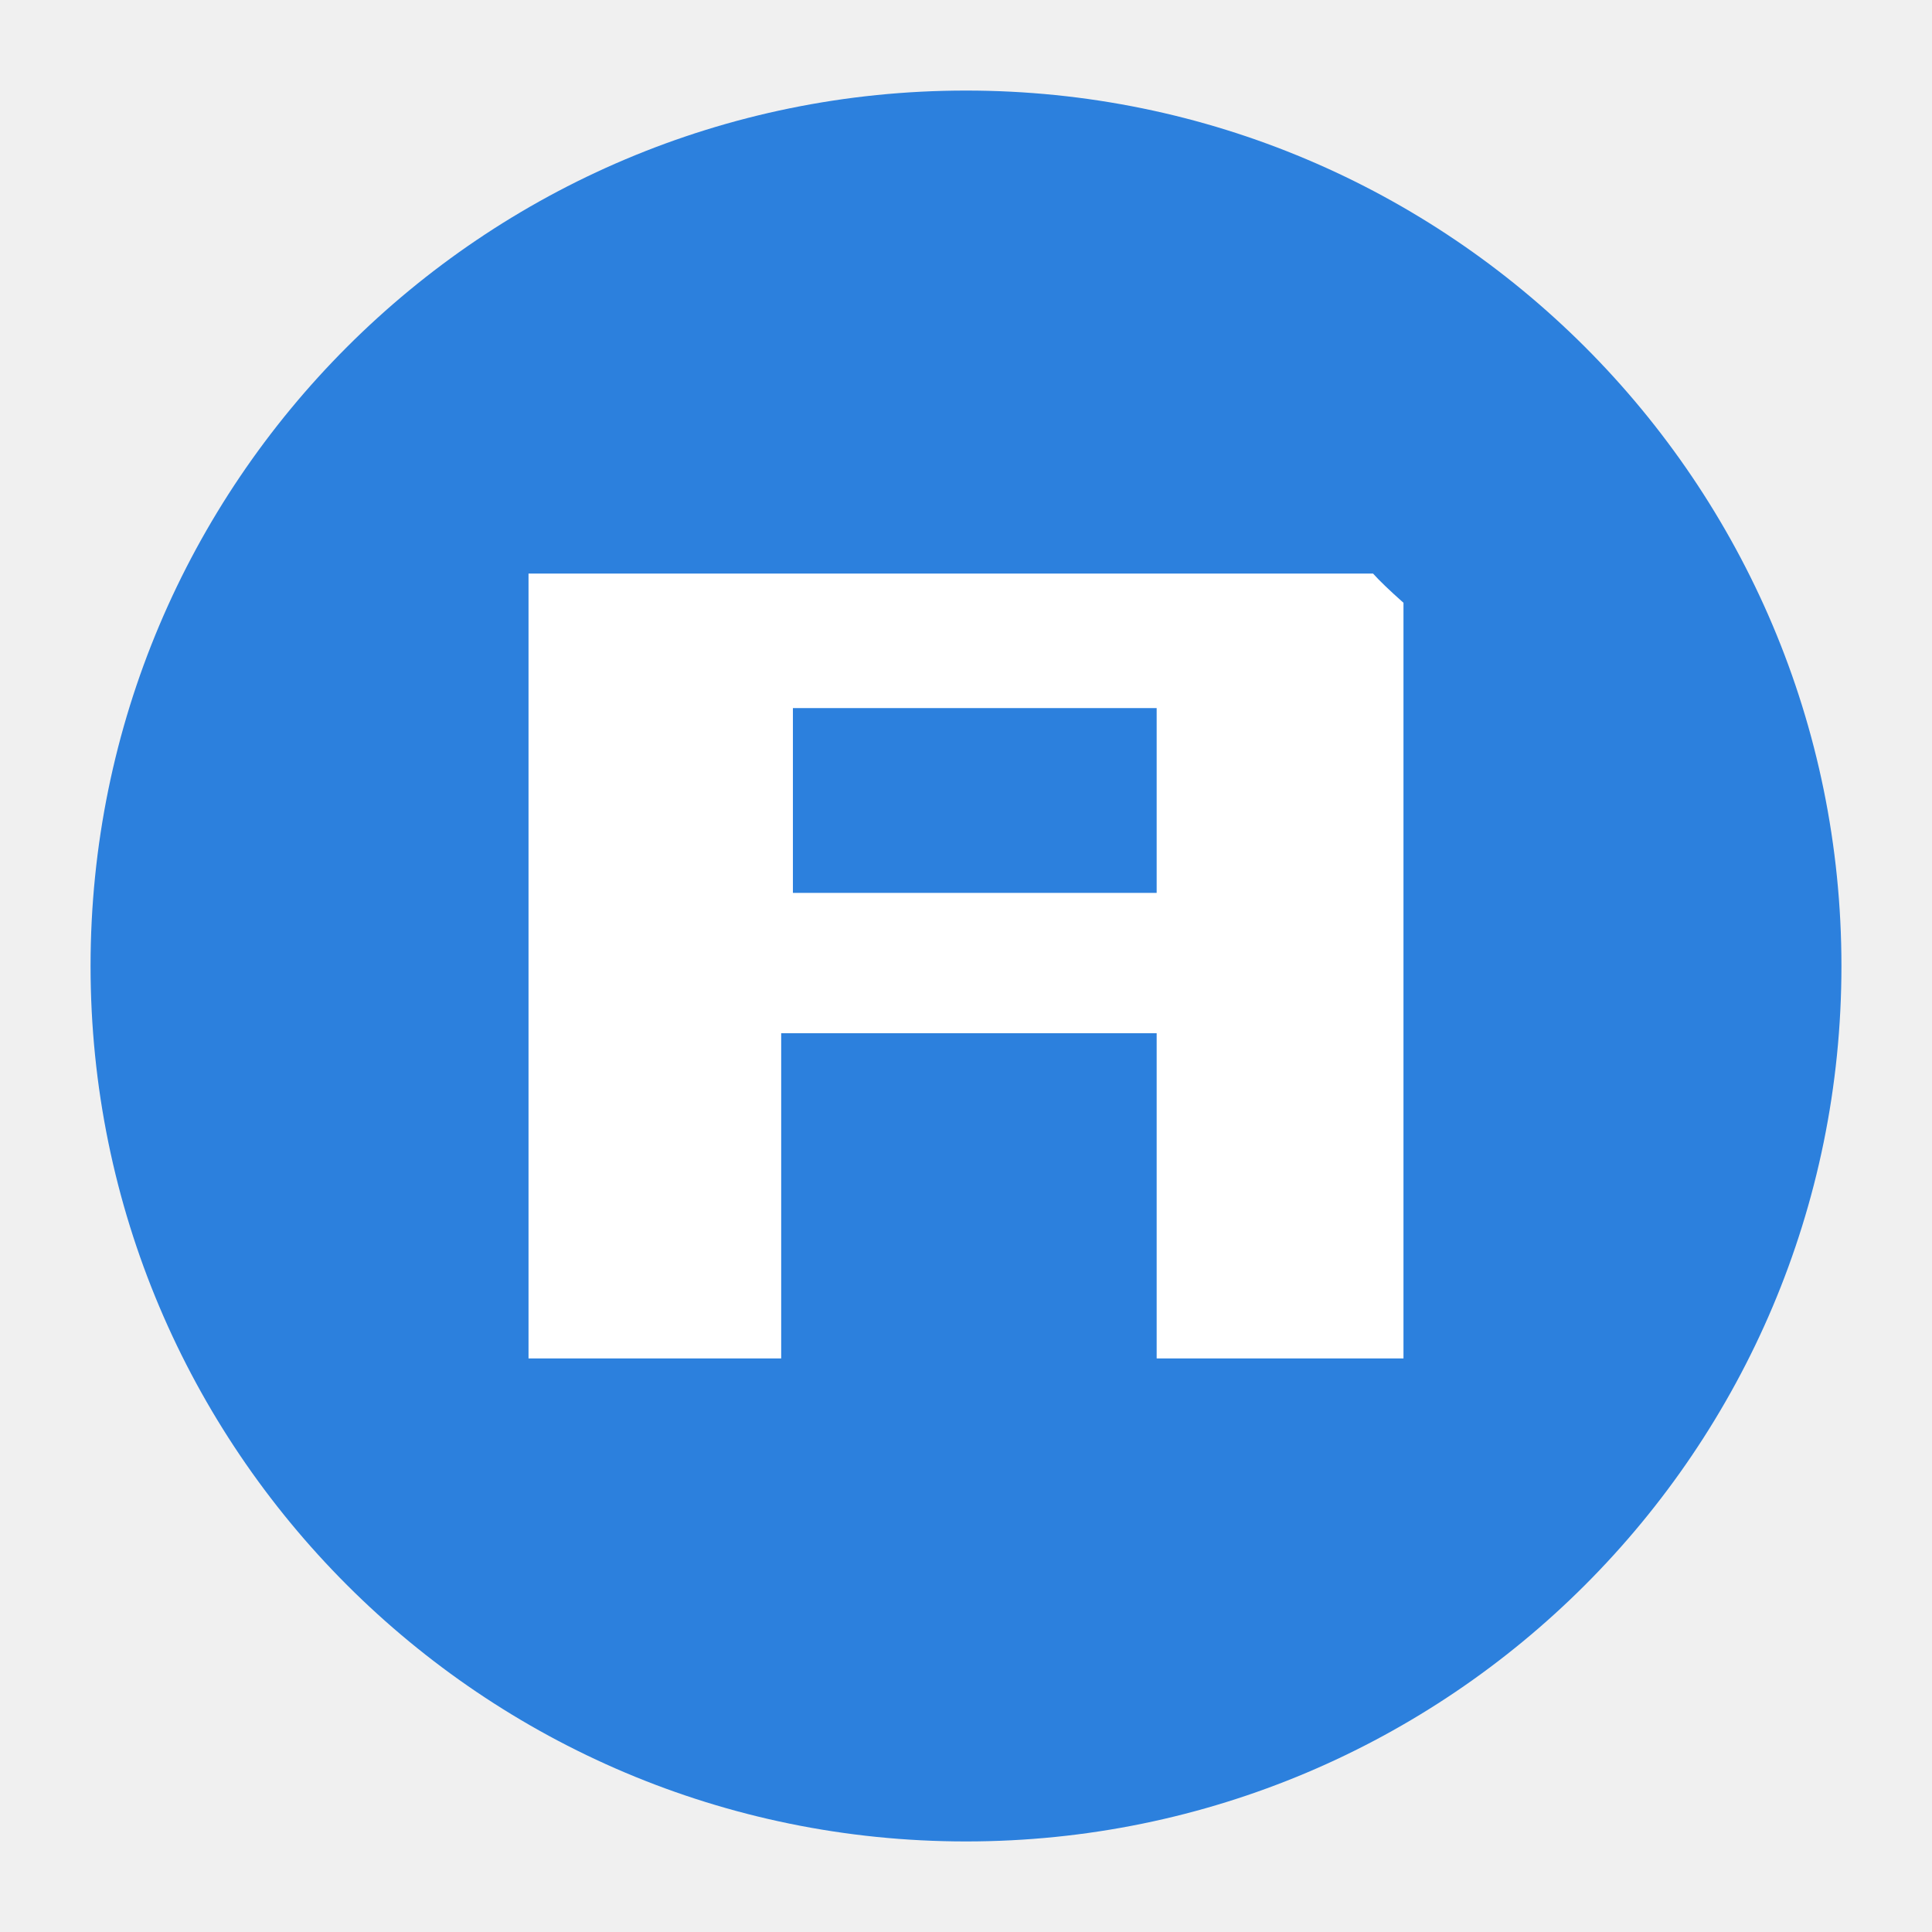
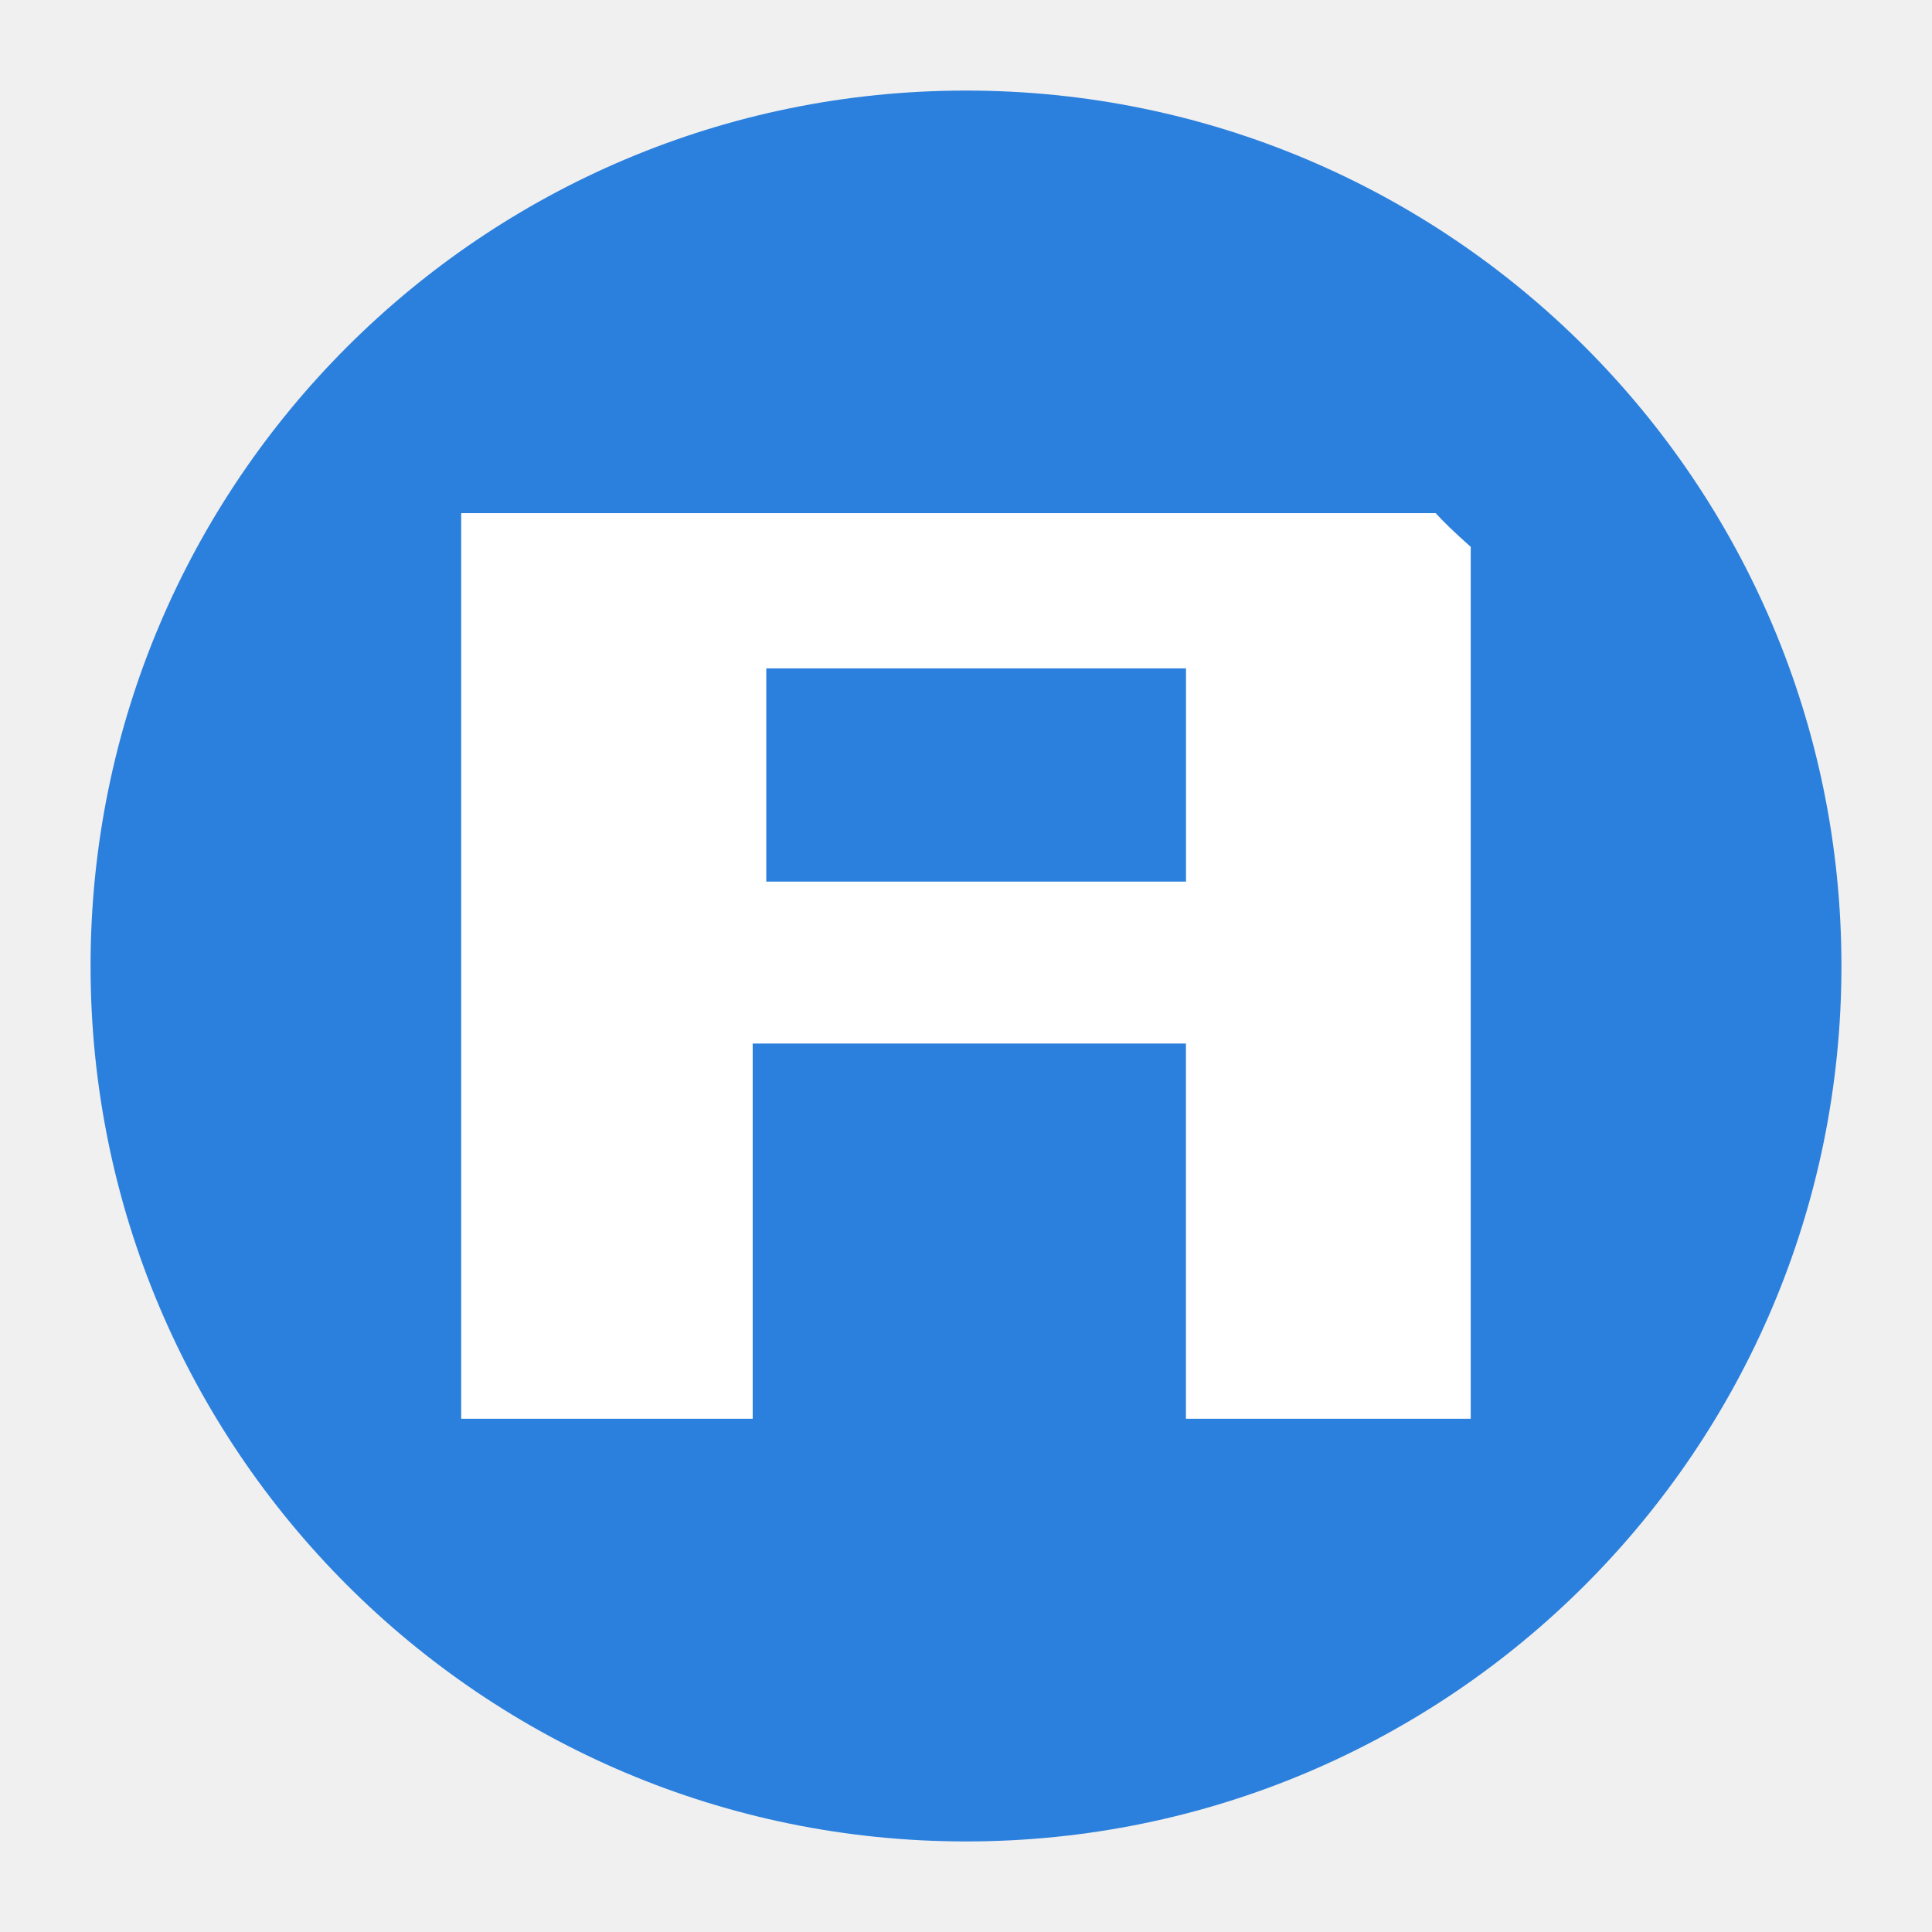
- <svg xmlns="http://www.w3.org/2000/svg" width="32" height="32" viewBox="0 0 32 32" fill="none" version="1.1" id="svg2" xml:space="preserve">
-   <defs id="defs2" />
-   <path d="M 30.5,16 C 30.5,24.008 24.008,30.5 16,30.5 7.992,30.5 1.5,24.008 1.5,16 1.5,7.992 7.992,1.5 16,1.5 24.008,1.5 30.5,7.992 30.5,16 Z" fill="white" id="path1" style="fill:#2c80dd;fill-opacity:1" />
-   <path fill="currentColor" d="M 19.158,14.789 V 11.728 H 13.133 V 14.789 Z M 8.754,22.5 v -13 h 13.988 q 0.155,0.174 0.504,0.484 V 22.5 H 19.158 V 17.114 H 12.939 V 22.5 Z" id="path1-3" style="fill:#ffffff;fill-opacity:1;stroke-width:0.019" />
+ <svg xmlns="http://www.w3.org/2000/svg" width="32" height="32" version="1.1" viewBox="0 0 32 32" xml:space="preserve">
+   <path d="m30.5 16c0 8.008-6.492 14.5-14.5 14.5s-14.5-6.492-14.5-14.5 6.492-14.5 14.5-14.5 14.5 6.492 14.5 14.5z" fill="#2c80dd" />
+   <path d="m19.644 14.602v-3.532h-6.952v3.532zm-12.005 8.897v-15h16.14q0.179 0.201 0.581 0.559v14.441h-4.717v-6.215h-7.176v6.215z" fill="#fff" stroke-width=".022" />
</svg>
